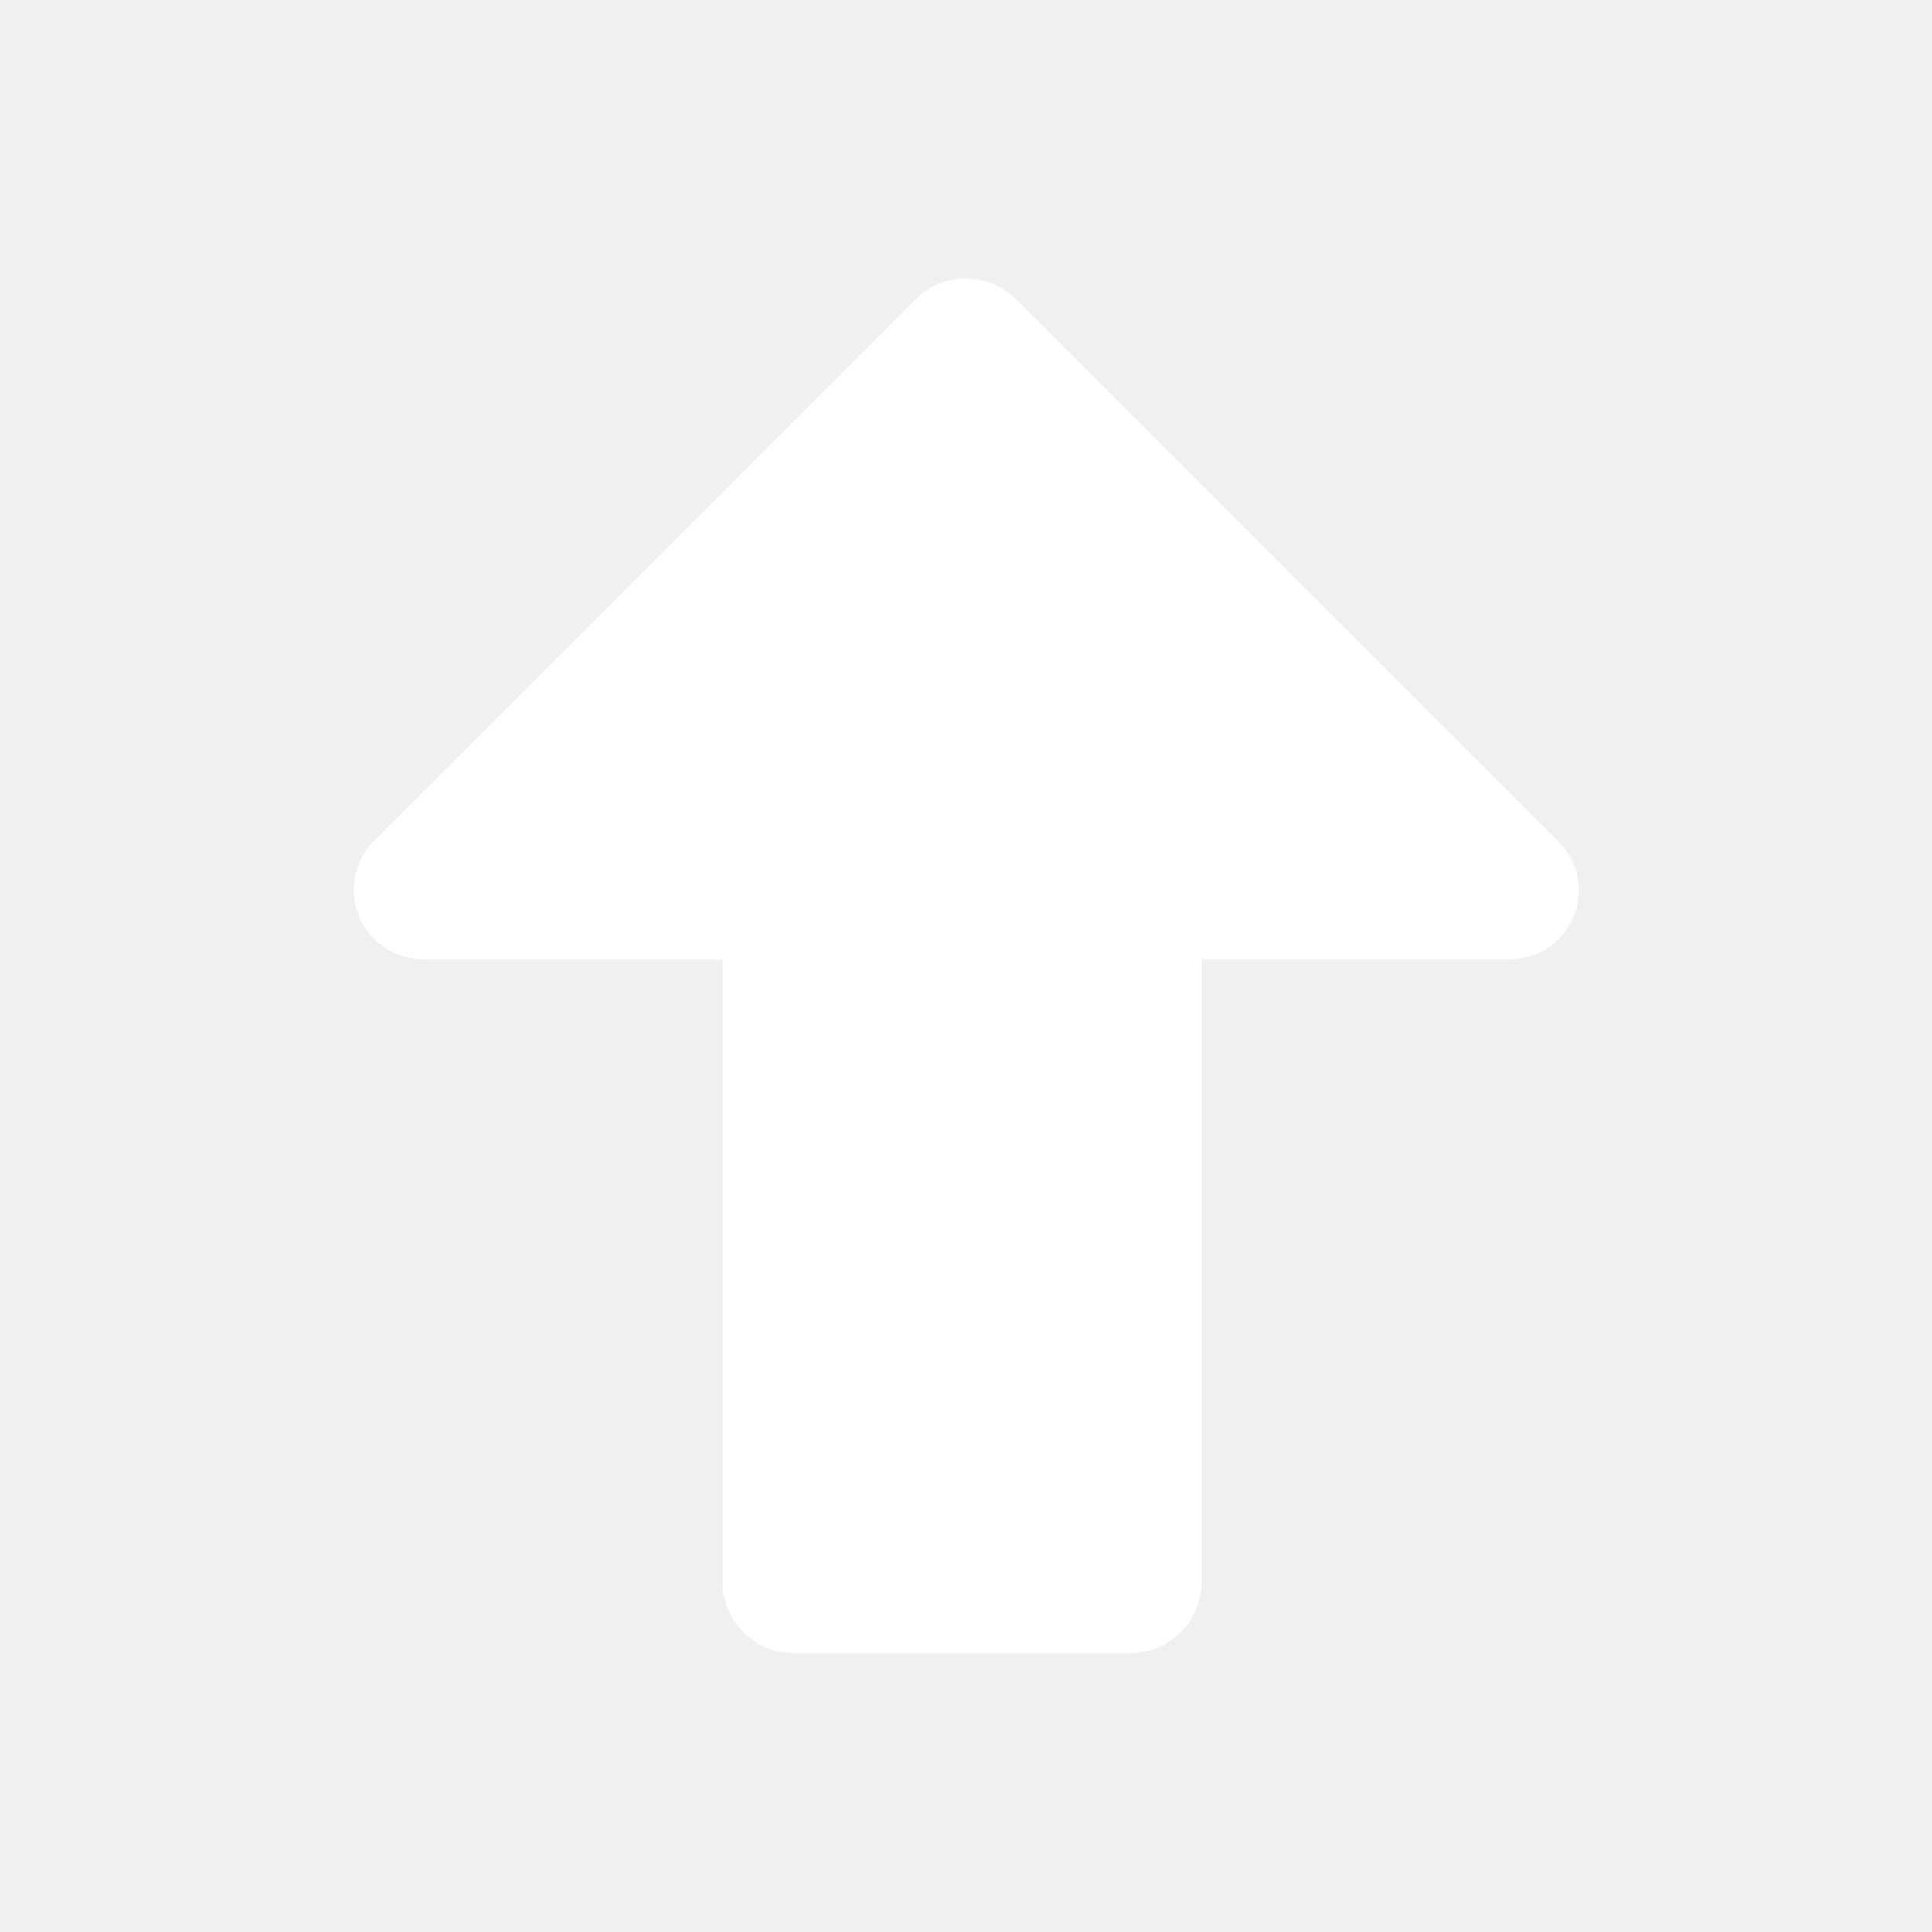
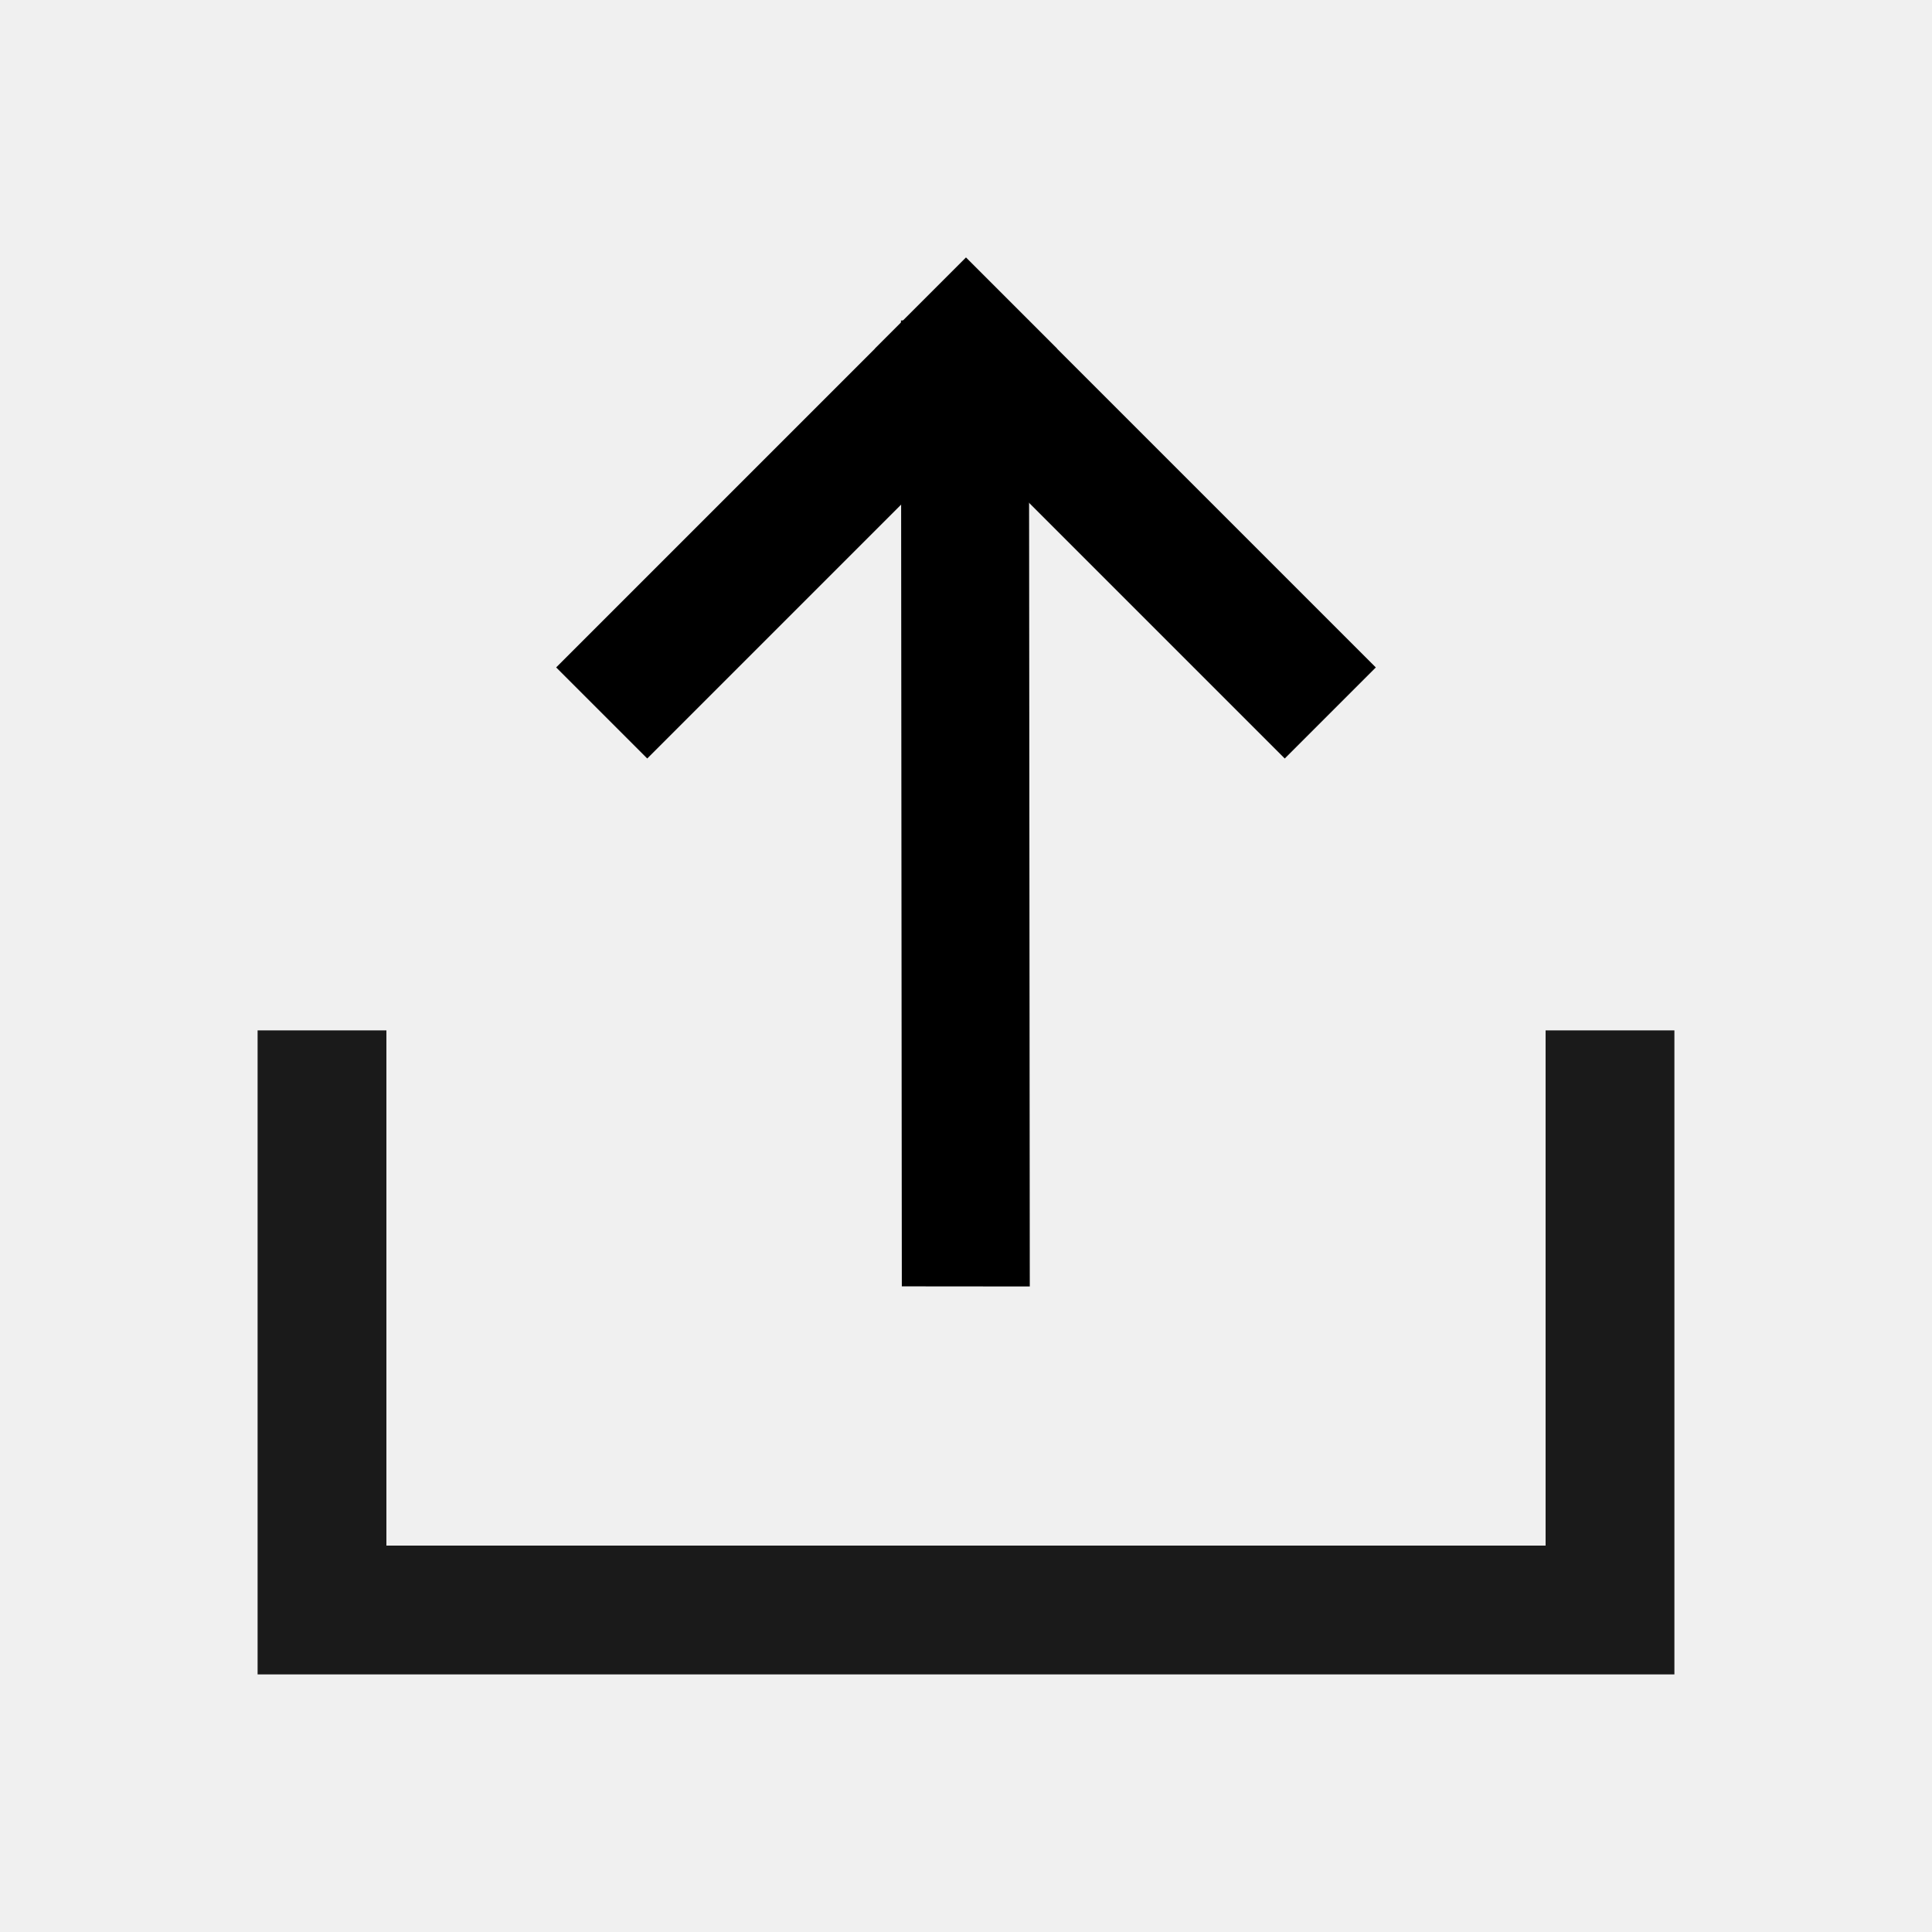
<svg xmlns="http://www.w3.org/2000/svg" width="30px" height="30px" viewBox="0 0 30 30">
-   <rect style="fill:#ff3040;fill-opacity:1;fill-rule:nonzero;stroke:none" width="30" height="30" x="-56" y="9" />
-   <g transform="translate(-33.95315,-39.88688)">
-     <g style="opacity:1">
-       <path style="baseline-shift:baseline;display:inline;overflow:visible;vector-effect:none;fill:#fff;stroke-miterlimit:10;enable-background:accumulate;stop-color:#000;stop-opacity:1" d="m 11.415,15.118 0.236,0.237 1.154,-1.152 -0.239,-0.237 h -2.304 l -5.761,5.76 v 2.303 l 3.455,3.457 h 2.306 l 5.76,-5.76 v -2.305 l -0.238,-0.238 -1.152,1.153 0.237,0.237 -5.761,5.761 -3.454,-3.455 z" />
-       <path style="baseline-shift:baseline;display:inline;overflow:visible;vector-effect:none;fill:#fff;stroke-miterlimit:10;enable-background:accumulate;stop-color:#000;stop-opacity:1" d="m 10.211,13.842 -5.834,5.832 v 2.406 l 3.527,3.531 h 2.41 l 5.832,-5.834 v -2.408 l -0.363,-0.363 -1.328,1.33 0.236,0.238 -5.582,5.582 -3.279,-3.277 5.584,-5.584 0.236,0.236 1.332,-1.328 -0.365,-0.361 z m 0.104,0.25 h 2.199 l 0.113,0.111 -0.977,0.975 -0.234,-0.236 -5.939,5.938 3.631,3.633 5.938,-5.939 -0.236,-0.236 0.977,-0.977 0.111,0.113 v 2.201 l -5.686,5.688 H 8.008 L 4.627,21.977 v -2.199 z" />
+   <path style="fill:#1a1a1a" d="M 26,16 V 26 H 4 V 16 h 2 v 8 h 18 v -8 z" />
+   <path fill="none" stroke="#fff" stroke-width="2" stroke-linejoin="bevel" stroke-miterlimit="10" d="m 73.775,-16.142 h -13 V 4.858 h 21 v -13" />
+   <line fill="none" stroke="#fff" stroke-width="2" stroke-linejoin="bevel" stroke-miterlimit="10" x1="81.942" y1="-16.309" x2="69.942" y2="-4.309" />
+   <path fill="none" stroke="#fff" stroke-width="2" stroke-linejoin="bevel" stroke-miterlimit="10" d="M 77.942,-4.309 H 69.942 V -12.309" />
+   <path style="fill:none;fill-rule:evenodd;stroke:#000;stroke-width:2;stroke-linecap:butt;stroke-linejoin:miter;stroke-dasharray:none;stroke-opacity:1" d="M 32.714,0.989 C 35.585,-1.882 38.455,-4.752 41.326,-7.622" transform="translate(28.66814,-22.60821)" />
+   <path style="fill:none;fill-rule:evenodd;stroke:#000;stroke-width:1px;stroke-linecap:butt;stroke-linejoin:miter;stroke-opacity:1" d="M 48.479,-5.594 C 43.76,-0.874 39.04,3.846 34.32,8.565" transform="translate(28.66814,-22.60821)" />
+   <g transform="rotate(135,16.98464,10.20556)">
+     <g transform="translate(0.9999999,-1.003098)">
+       <path style="fill:none;fill-rule:evenodd;stroke:#000;stroke-width:2;stroke-linecap:butt;stroke-linejoin:miter;stroke-dasharray:none;stroke-opacity:1" d="m 22.51,-7.255 c 2.749,0 5.498,0 8.247,0" transform="matrix(0,-1.09125,1,0,21.25525,41.56391)" />
+       <path style="fill:none;fill-rule:evenodd;stroke:#000;stroke-width:2;stroke-linecap:butt;stroke-linejoin:miter;stroke-dasharray:none;stroke-opacity:1" d="m 22.51,-7.255 c 2.749,0 5.498,0 8.247,0" transform="matrix(1.09125,0,0,1,-11.56391,23.25525)" />
    </g>
-     <g style="opacity:1">
-       <path style="baseline-shift:baseline;display:inline;overflow:visible;vector-effect:none;fill:#fff;stroke-miterlimit:10;enable-background:accumulate;stop-color:#000;stop-opacity:1" d="m 18.585,14.883 -0.236,-0.237 -1.154,1.15 0.239,0.238 h 2.304 l 5.761,-5.76 V 7.972 L 22.044,4.514 h -2.306 l -5.76,5.76 v 2.305 l 0.238,0.238 1.152,-1.153 -0.237,-0.236 5.761,-5.762 3.454,3.456 z" />
-       <path style="baseline-shift:baseline;display:inline;overflow:visible;vector-effect:none;fill:#fff;stroke-miterlimit:10;enable-background:accumulate;stop-color:#000;stop-opacity:1" d="m 19.686,4.389 -5.832,5.834 v 2.408 l 0.363,0.363 1.328,-1.33 -0.238,-0.236 5.584,-5.584 3.279,3.277 -5.584,5.584 -0.236,-0.236 -1.332,1.328 0.365,0.361 h 2.406 l 5.834,-5.832 V 7.92 l -3.527,-3.531 z m 0.104,0.25 h 2.203 l 3.381,3.385 v 2.199 l -5.688,5.686 h -2.199 l -0.113,-0.113 0.975,-0.971 0.236,0.236 5.939,-5.939 -3.631,-3.633 -5.939,5.939 0.238,0.236 -0.977,0.977 -0.111,-0.113 v -2.201 z" />
-     </g>
-     <path style="baseline-shift:baseline;display:inline;overflow:visible;opacity:1;vector-effect:none;fill:#fff;stroke-linejoin:bevel;stroke-miterlimit:10;enable-background:accumulate;stop-color:#000;stop-opacity:1" d="M 18.209,10.363 10.375,18.197 11.791,19.611 19.625,11.777 Z" />
+     <path style="fill:none;fill-rule:evenodd;stroke:#000;stroke-width:1.983;stroke-linecap:butt;stroke-linejoin:miter;stroke-dasharray:none;stroke-opacity:1" d="m 12.703,28.552 c 4.923,0 9.846,0 14.769,0" transform="matrix(0.717453,-0.7187357,0.7078561,0.7091562,-14.62219,4.200027)" />
  </g>
-   <rect style="fill:#fff;stroke-width:0.649" width="12" height="2" x="-29.92" y="-36.862" />
-   <rect style="fill:#fff;stroke-width:0.649" width="12" height="2" x="-19.92" y="-14.862" />
-   <rect style="fill:#fff;stroke-width:0.649" width="12" height="2" x="24.865" y="-29.888" transform="rotate(-90)" />
-   <rect style="fill:#fff;stroke-width:0.649" width="12" height="2" x="12.865" y="-9.888" transform="rotate(-90)" />
-   <path style="fill:#fff;fill-opacity:1;fill-rule:evenodd;stroke:#fff;stroke-width:2;stroke-linecap:butt;stroke-linejoin:miter;stroke-dasharray:none;stroke-opacity:1" d="m 14.971,6.189 -7.905,7.905 a 0.017,0.017 67.5 0 0 0.012,0.029 h 5.326 a 0.041,0.041 45 0 1 0.041,0.041 l 0,10.049 a 0.041,0.041 45 0 0 0.041,0.041 h 4.916 a 0.043,0.043 135 0 0 0.043,-0.043 V 14.123 h 5.497 a 0.008,0.008 112.5 0 0 0.006,-0.014 L 15.029,6.189 a 0.041,0.041 180 0 0 -0.058,0 z" transform="matrix(1.063347,0,0,1.063347,-0.9526189,-1.182827)" />
</svg>
